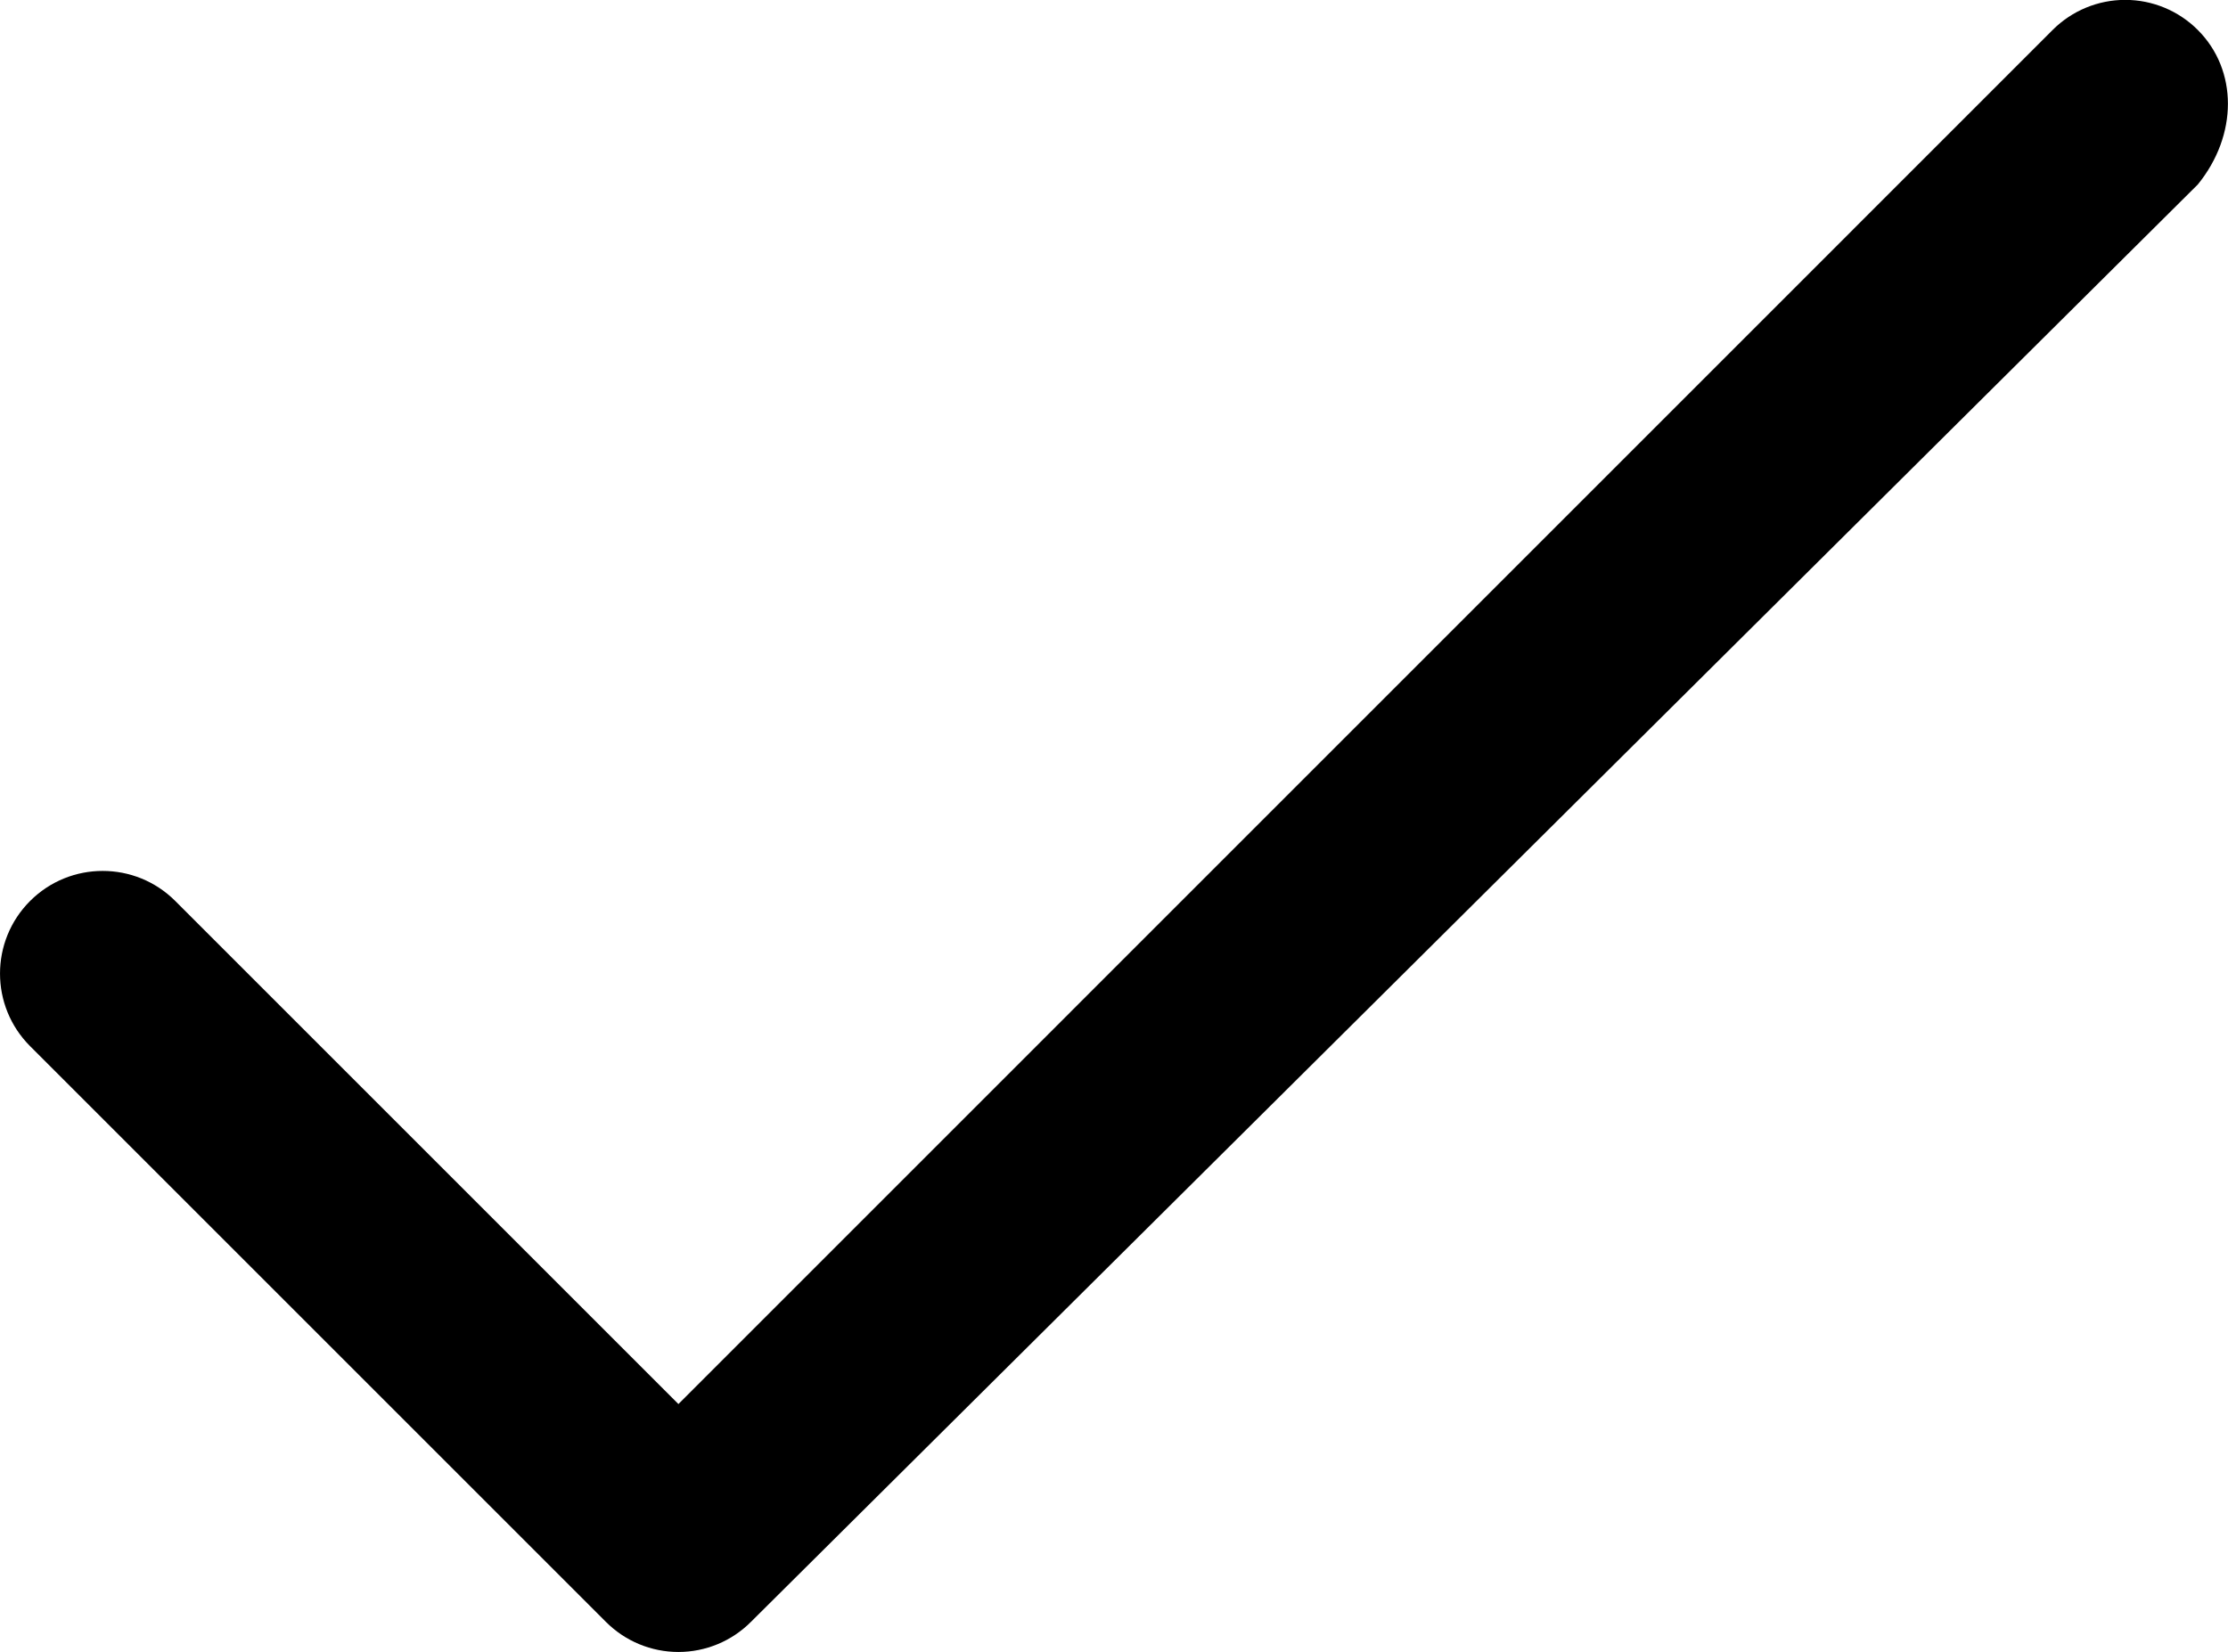
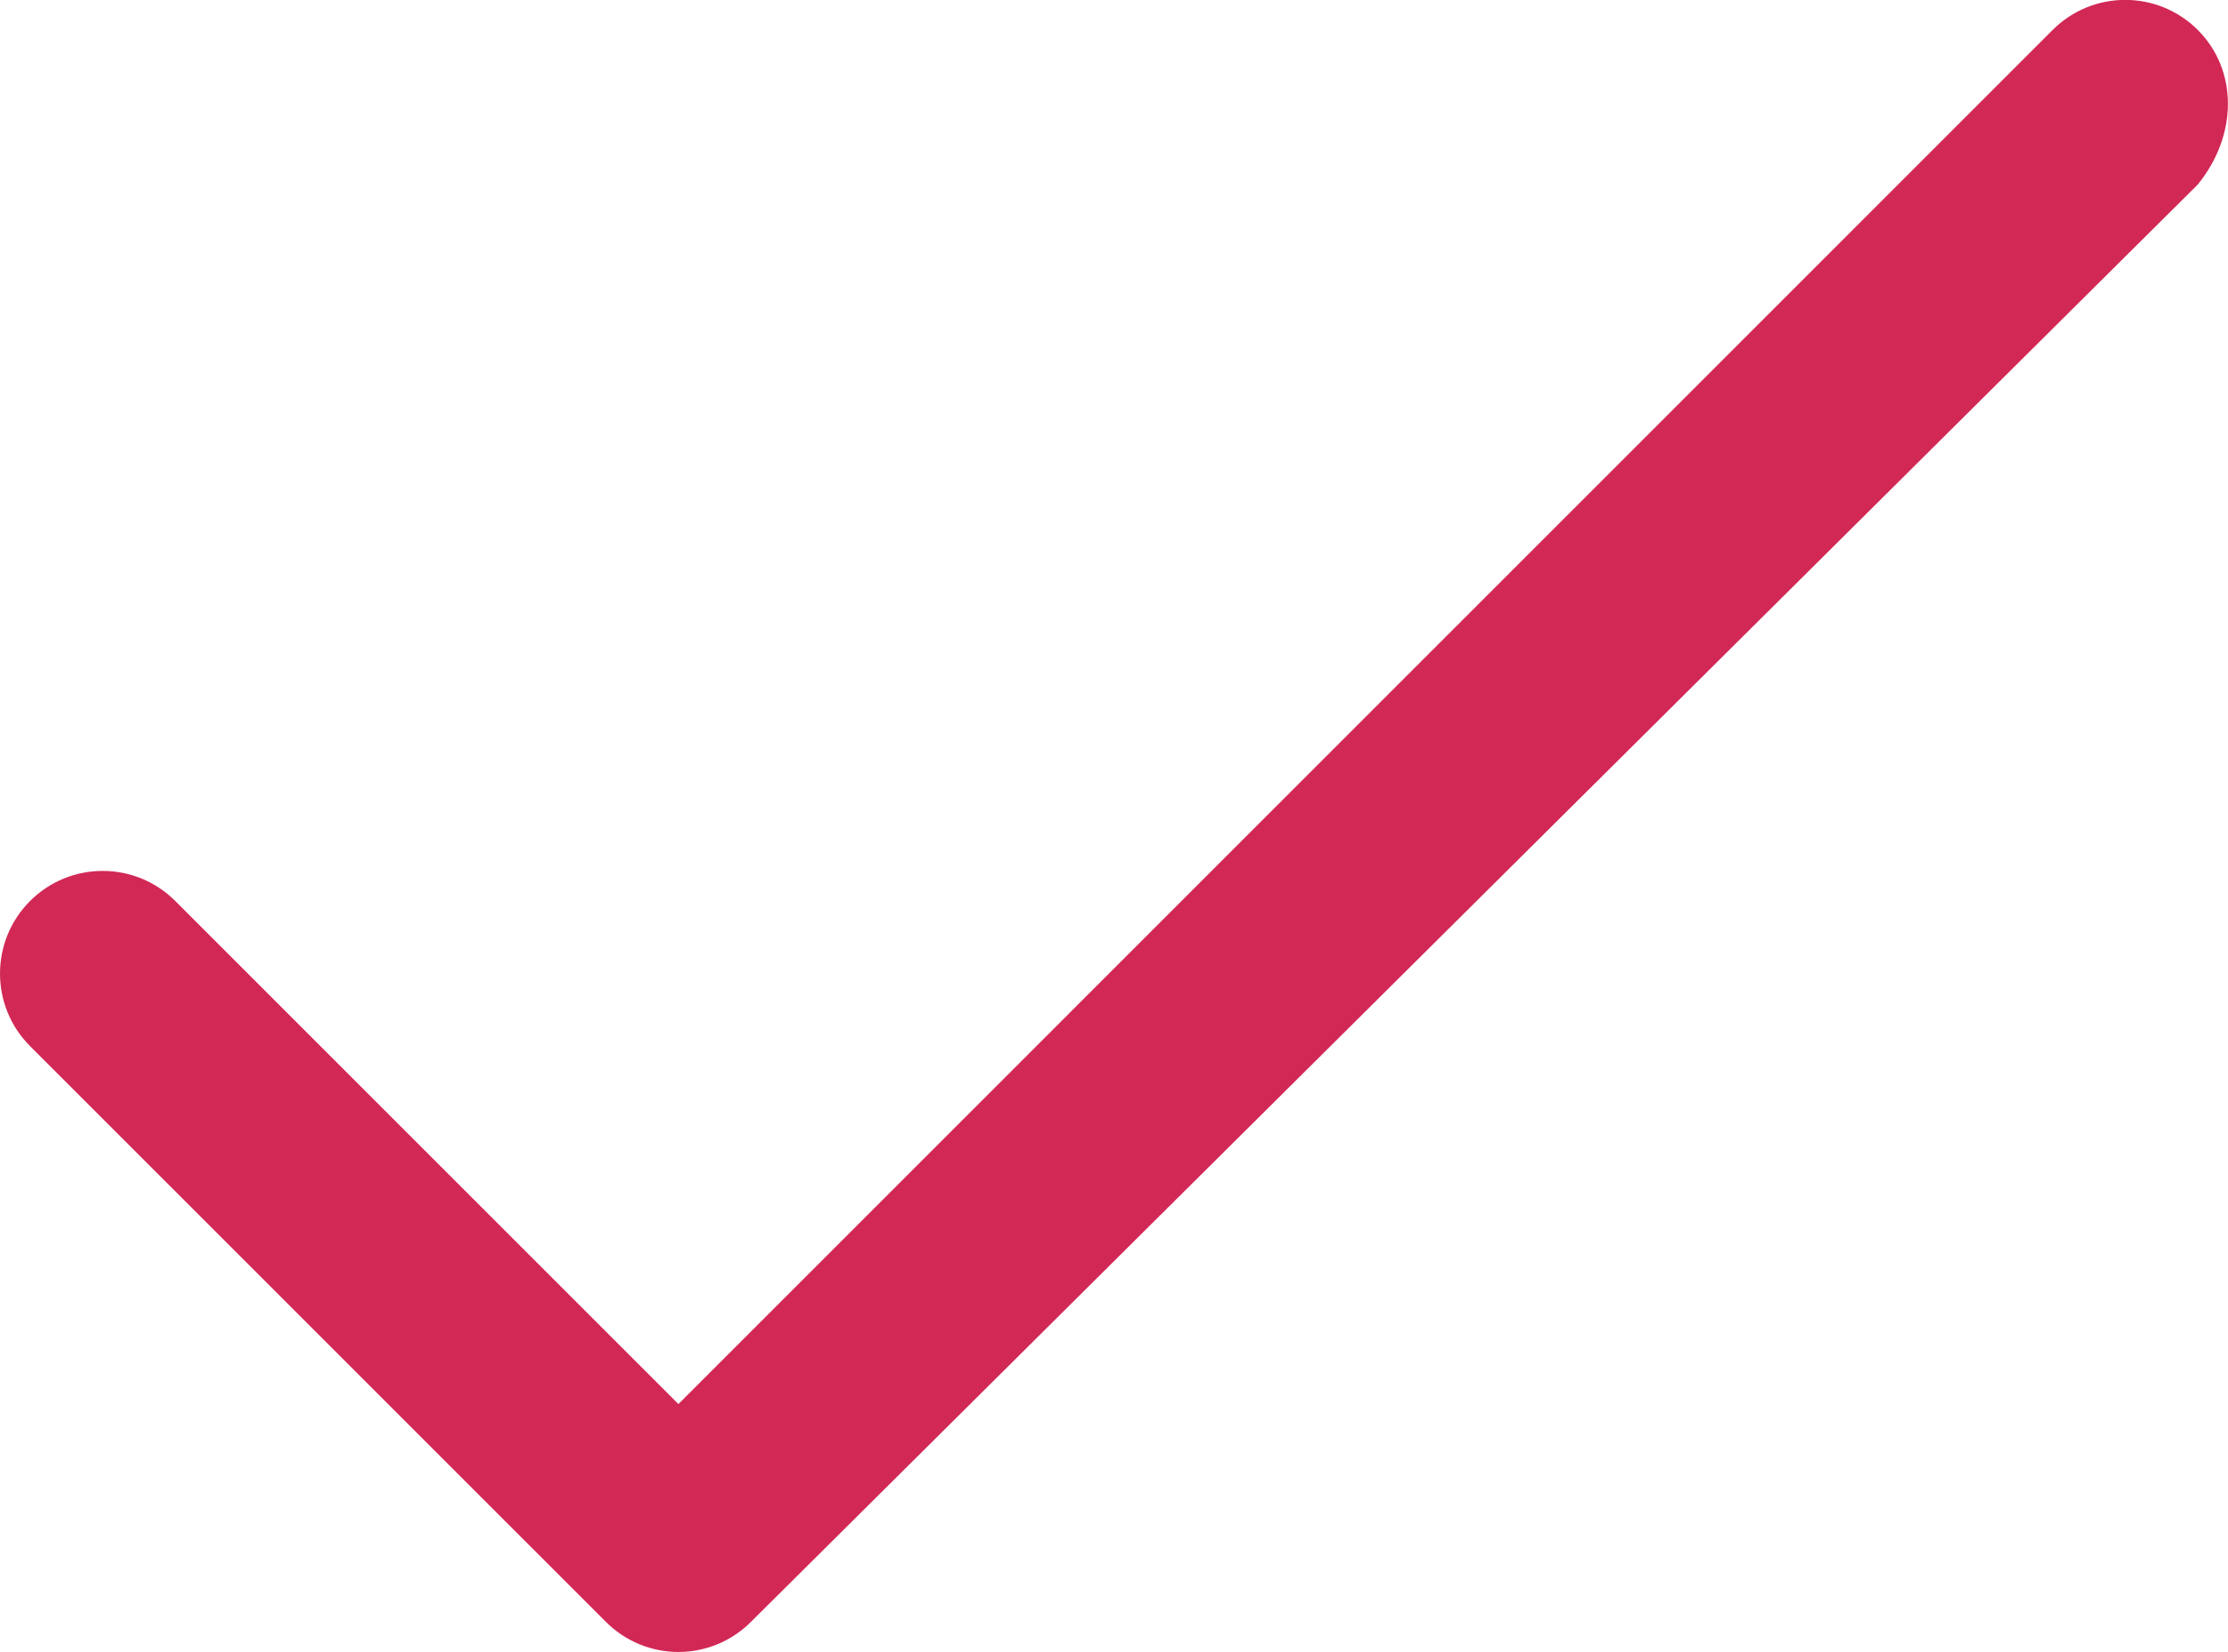
- <svg xmlns="http://www.w3.org/2000/svg" version="1" width="21.698" height="16.09" viewBox="-82.357 4.875 21.698 16.09">
+ <svg xmlns="http://www.w3.org/2000/svg" version="1" fill="#d22856" width="21.698" height="16.09" viewBox="-82.357 4.875 21.698 16.09">
  <path d="M-60.953 5.167a.999.999 0 0 0-1.414 0L-75.75 18.551l-4.9-4.9a.999.999 0 1 0-1.414 1.414l5.607 5.607a.997.997 0 0 0 1.414 0l14.09-14c.391-.481.391-1.114 0-1.505z" />
</svg>
